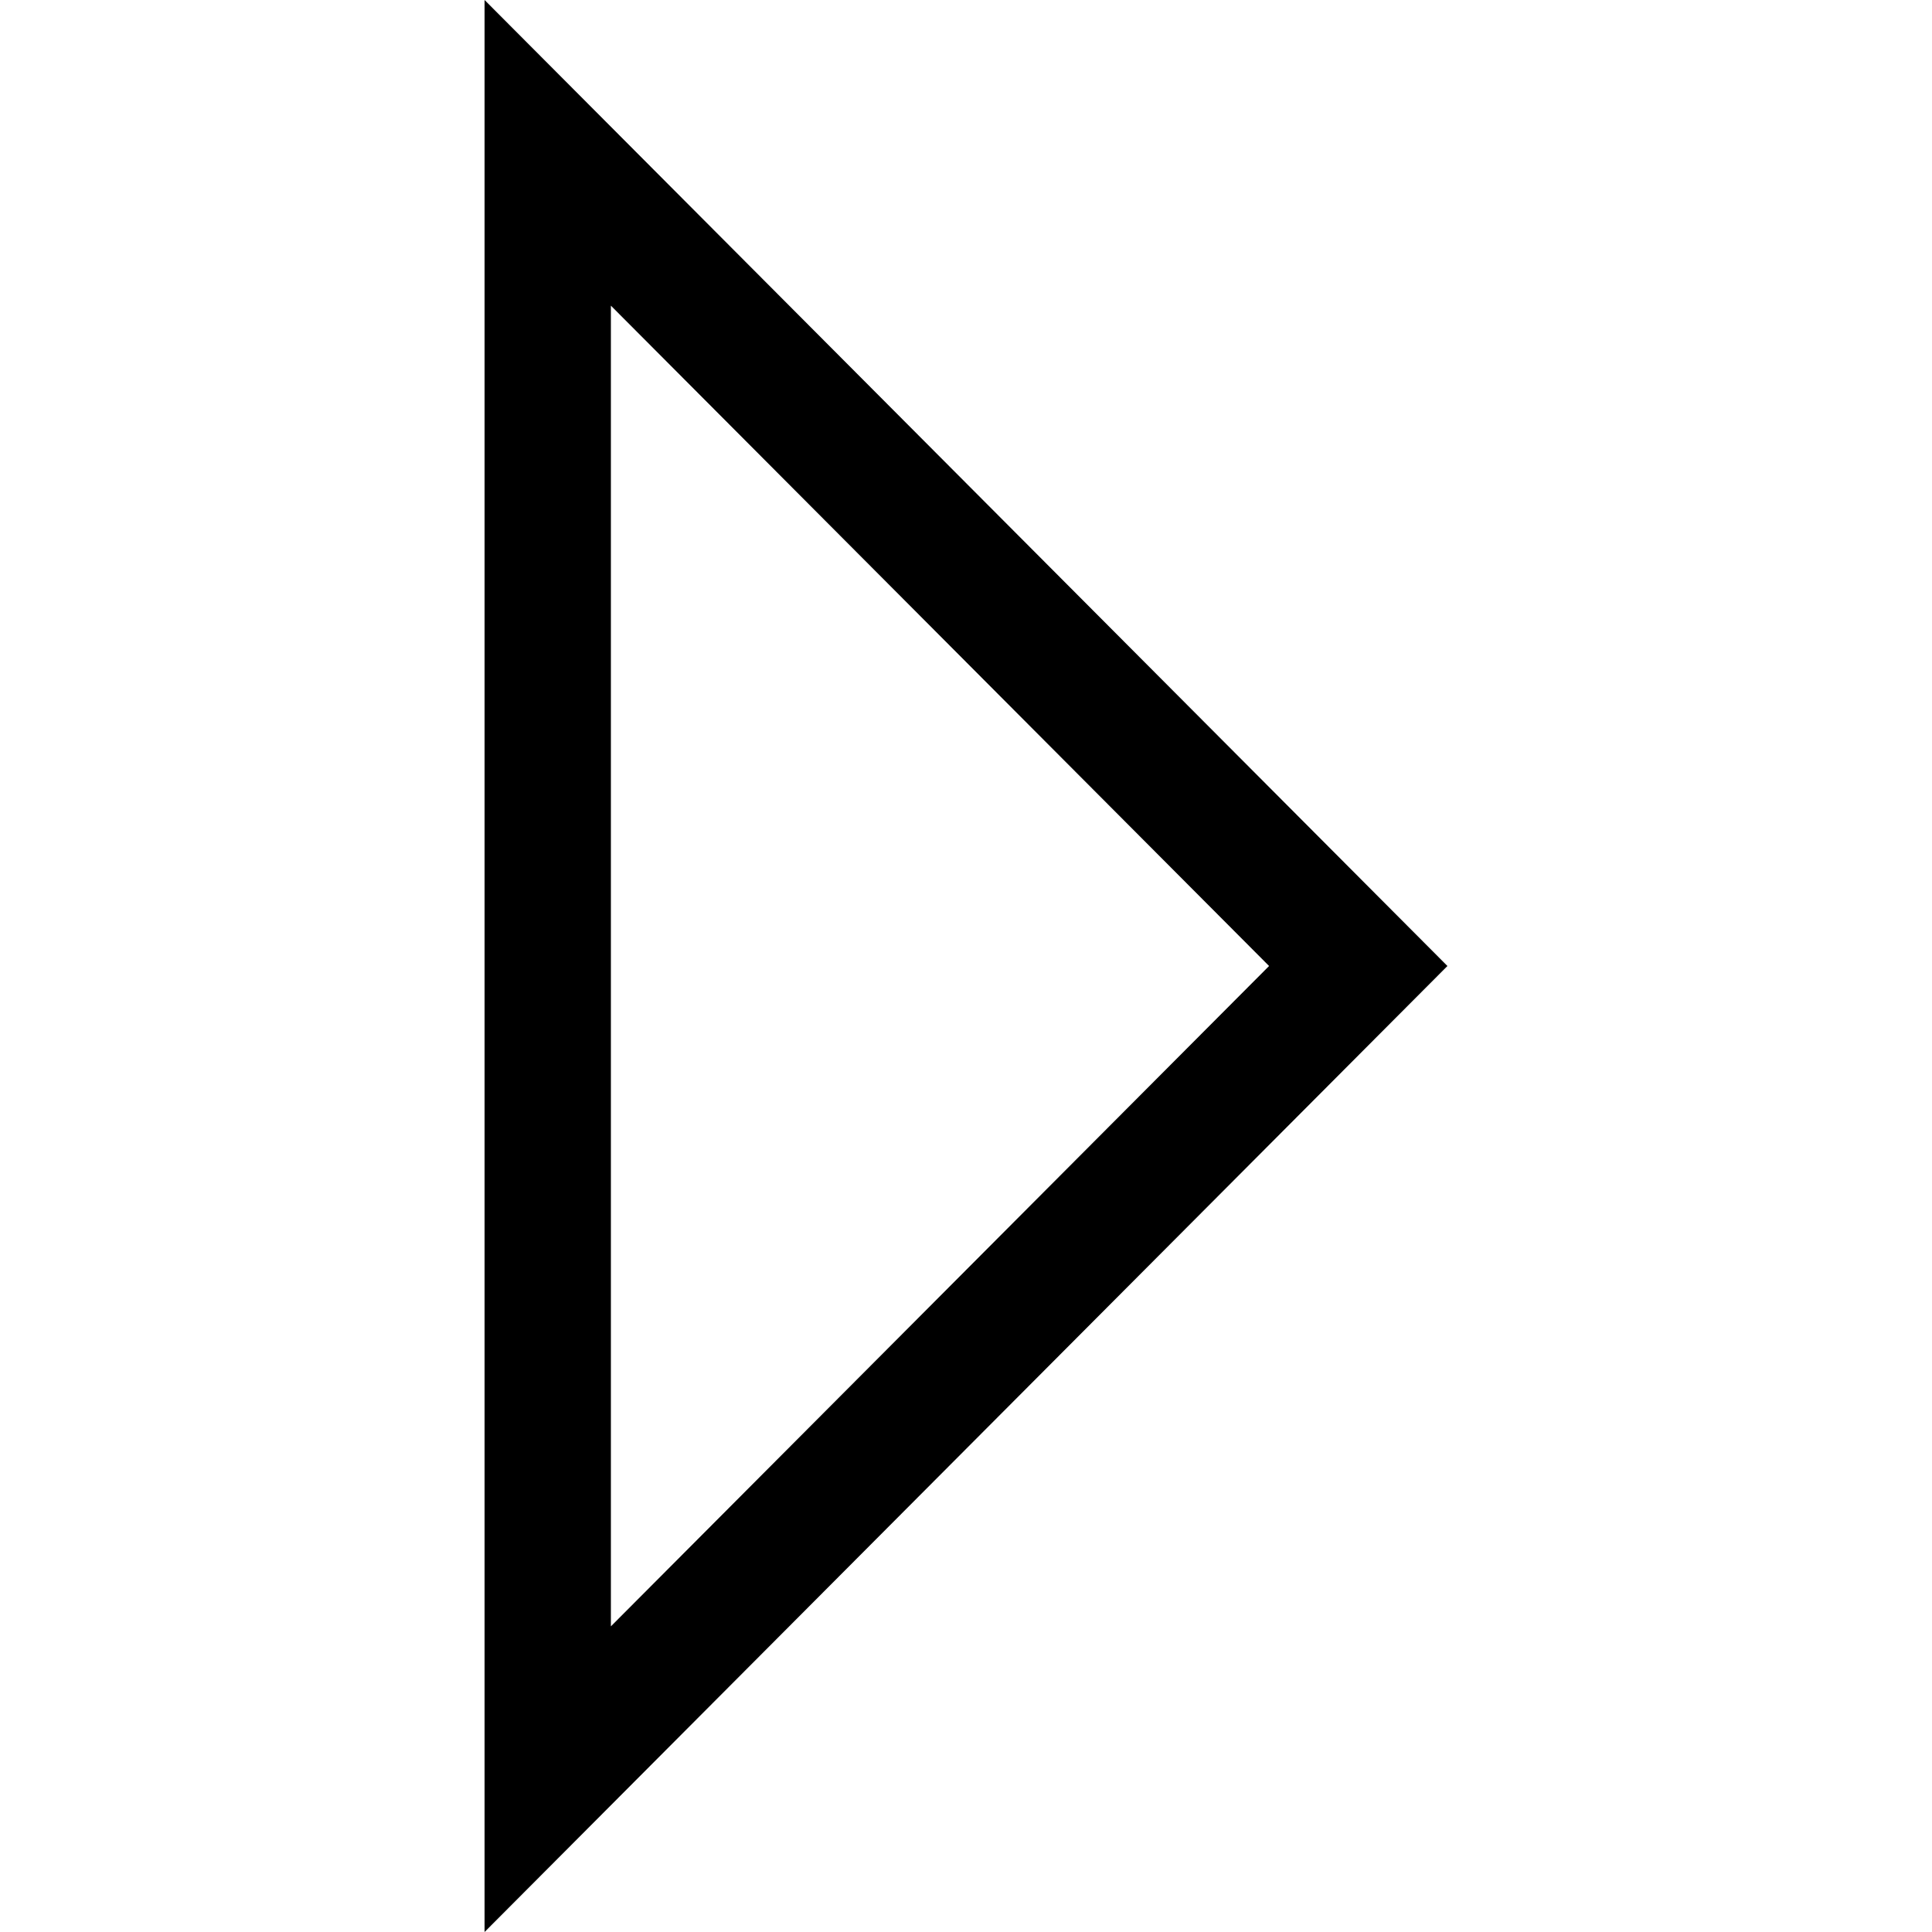
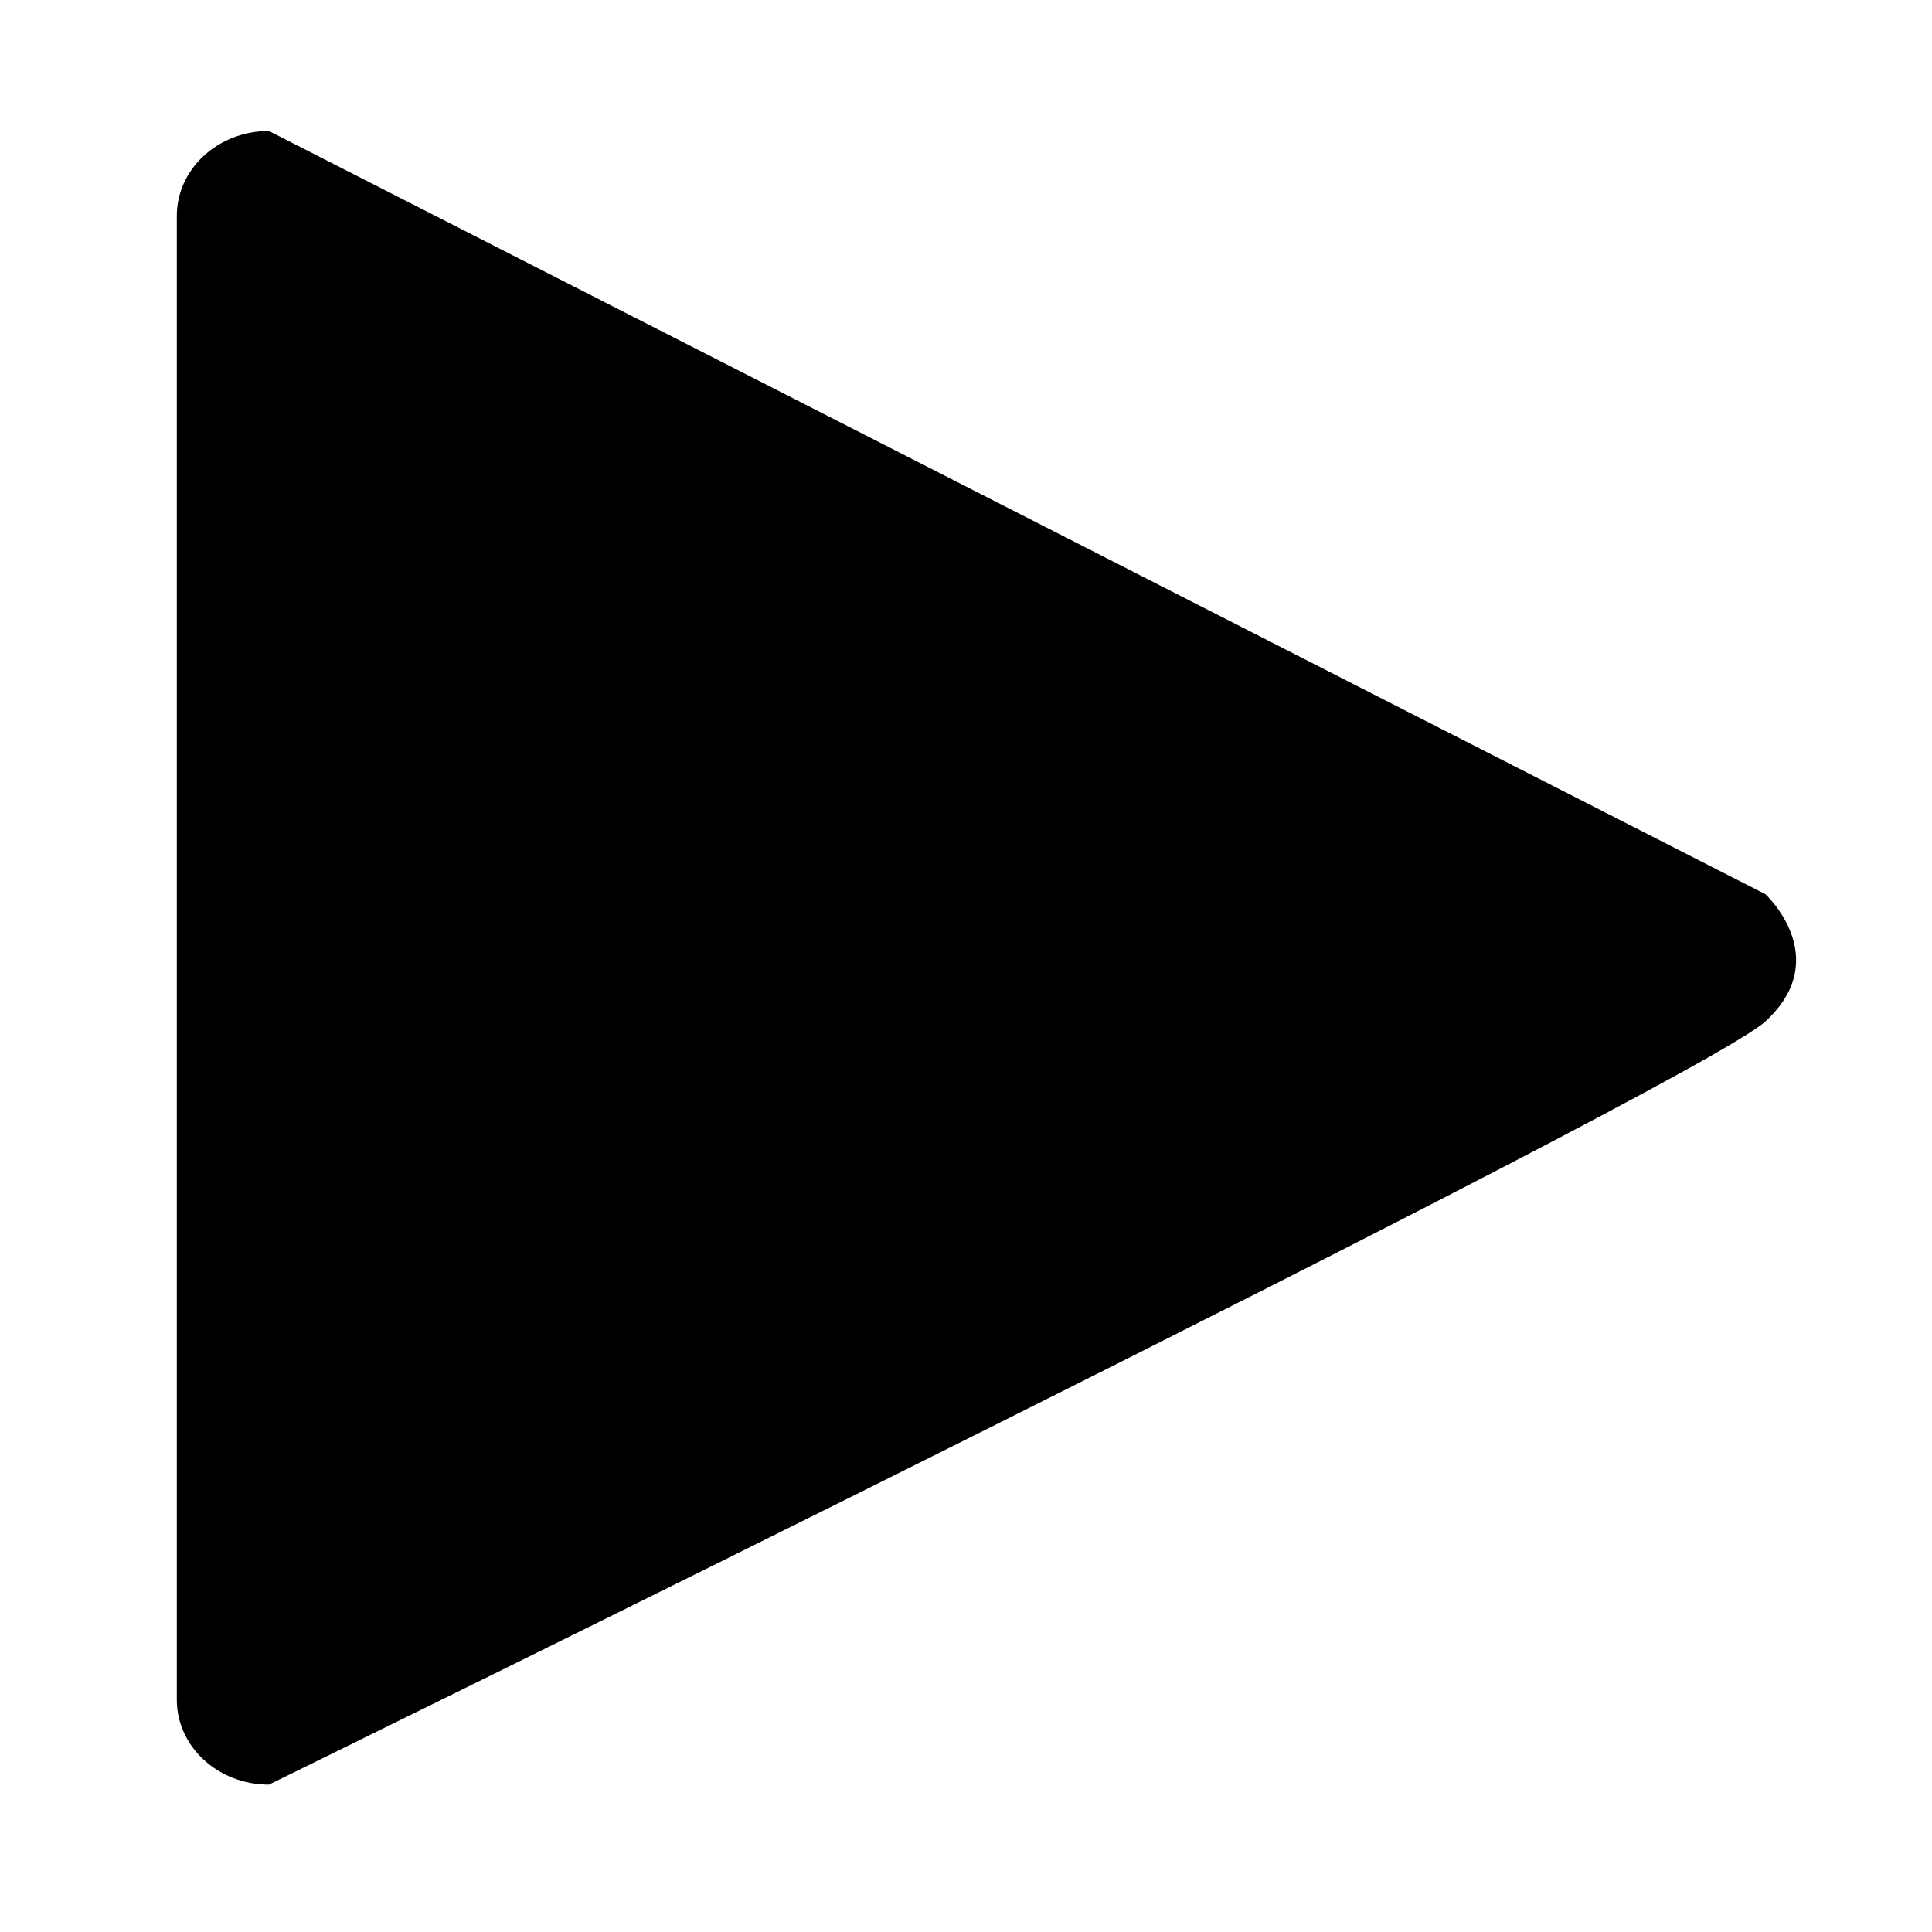
- <svg xmlns="http://www.w3.org/2000/svg" version="1.1" id="Layer_1" x="0px" y="0px" viewBox="0 0 458.852 458.852" style="enable-background:new 0 0 458.852 458.852;" xml:space="preserve">
-   <g>
-     <path d="M115.086,0v458.852l228.679-229.426L115.086,0z M145.086,72.594l156.321,156.832L145.086,386.258V72.594z" />
+ <svg xmlns="http://www.w3.org/2000/svg" version="1.1" id="Capa_1" x="0px" y="0px" viewBox="0 0 415.346 415.346" style="enable-background:new 0 0 415.346 415.346;" xml:space="preserve" width="100%" height="100%">
+   <defs id="defs71" />
+   <g id="g3" transform="matrix(0.9295125,0,0,0.8559322,19.0382,28.15905)">
+     <g id="g5">
+       <path d="m 41.712,415.346 c -11.763,0 -21.3,-9.537 -21.3,-21.3 V 21.299 C 20.412,9.536 29.949,0 41.712,0 l 346.122,191.697 c 0,0 15.975,15.975 0,31.951 C 371.859,239.622 41.712,415.346 41.712,415.346 z" id="path7" />
+     </g>
+     <g id="g9" />
+     <g id="g11" />
+     <g id="g13" />
+     <g id="g15" />
+     <g id="g17" />
+     <g id="g19" />
+     <g id="g21" />
+     <g id="g23" />
+     <g id="g25" />
+     <g id="g27" />
+     <g id="g29" />
+     <g id="g31" />
+     <g id="g33" />
+     <g id="g35" />
+     <g id="g37" />
  </g>
-   <g>
- </g>
-   <g>
- </g>
-   <g>
- </g>
-   <g>
- </g>
-   <g>
- </g>
-   <g>
- </g>
-   <g>
- </g>
-   <g>
- </g>
-   <g>
- </g>
-   <g>
- </g>
-   <g>
- </g>
-   <g>
- </g>
-   <g>
- </g>
-   <g>
- </g>
-   <g>
- </g>
+   <g id="g39" />
+   <g id="g41" />
+   <g id="g43" />
+   <g id="g45" />
+   <g id="g47" />
+   <g id="g49" />
+   <g id="g51" />
+   <g id="g53" />
+   <g id="g55" />
+   <g id="g57" />
+   <g id="g59" />
+   <g id="g61" />
+   <g id="g63" />
+   <g id="g65" />
+   <g id="g67" />
</svg>
